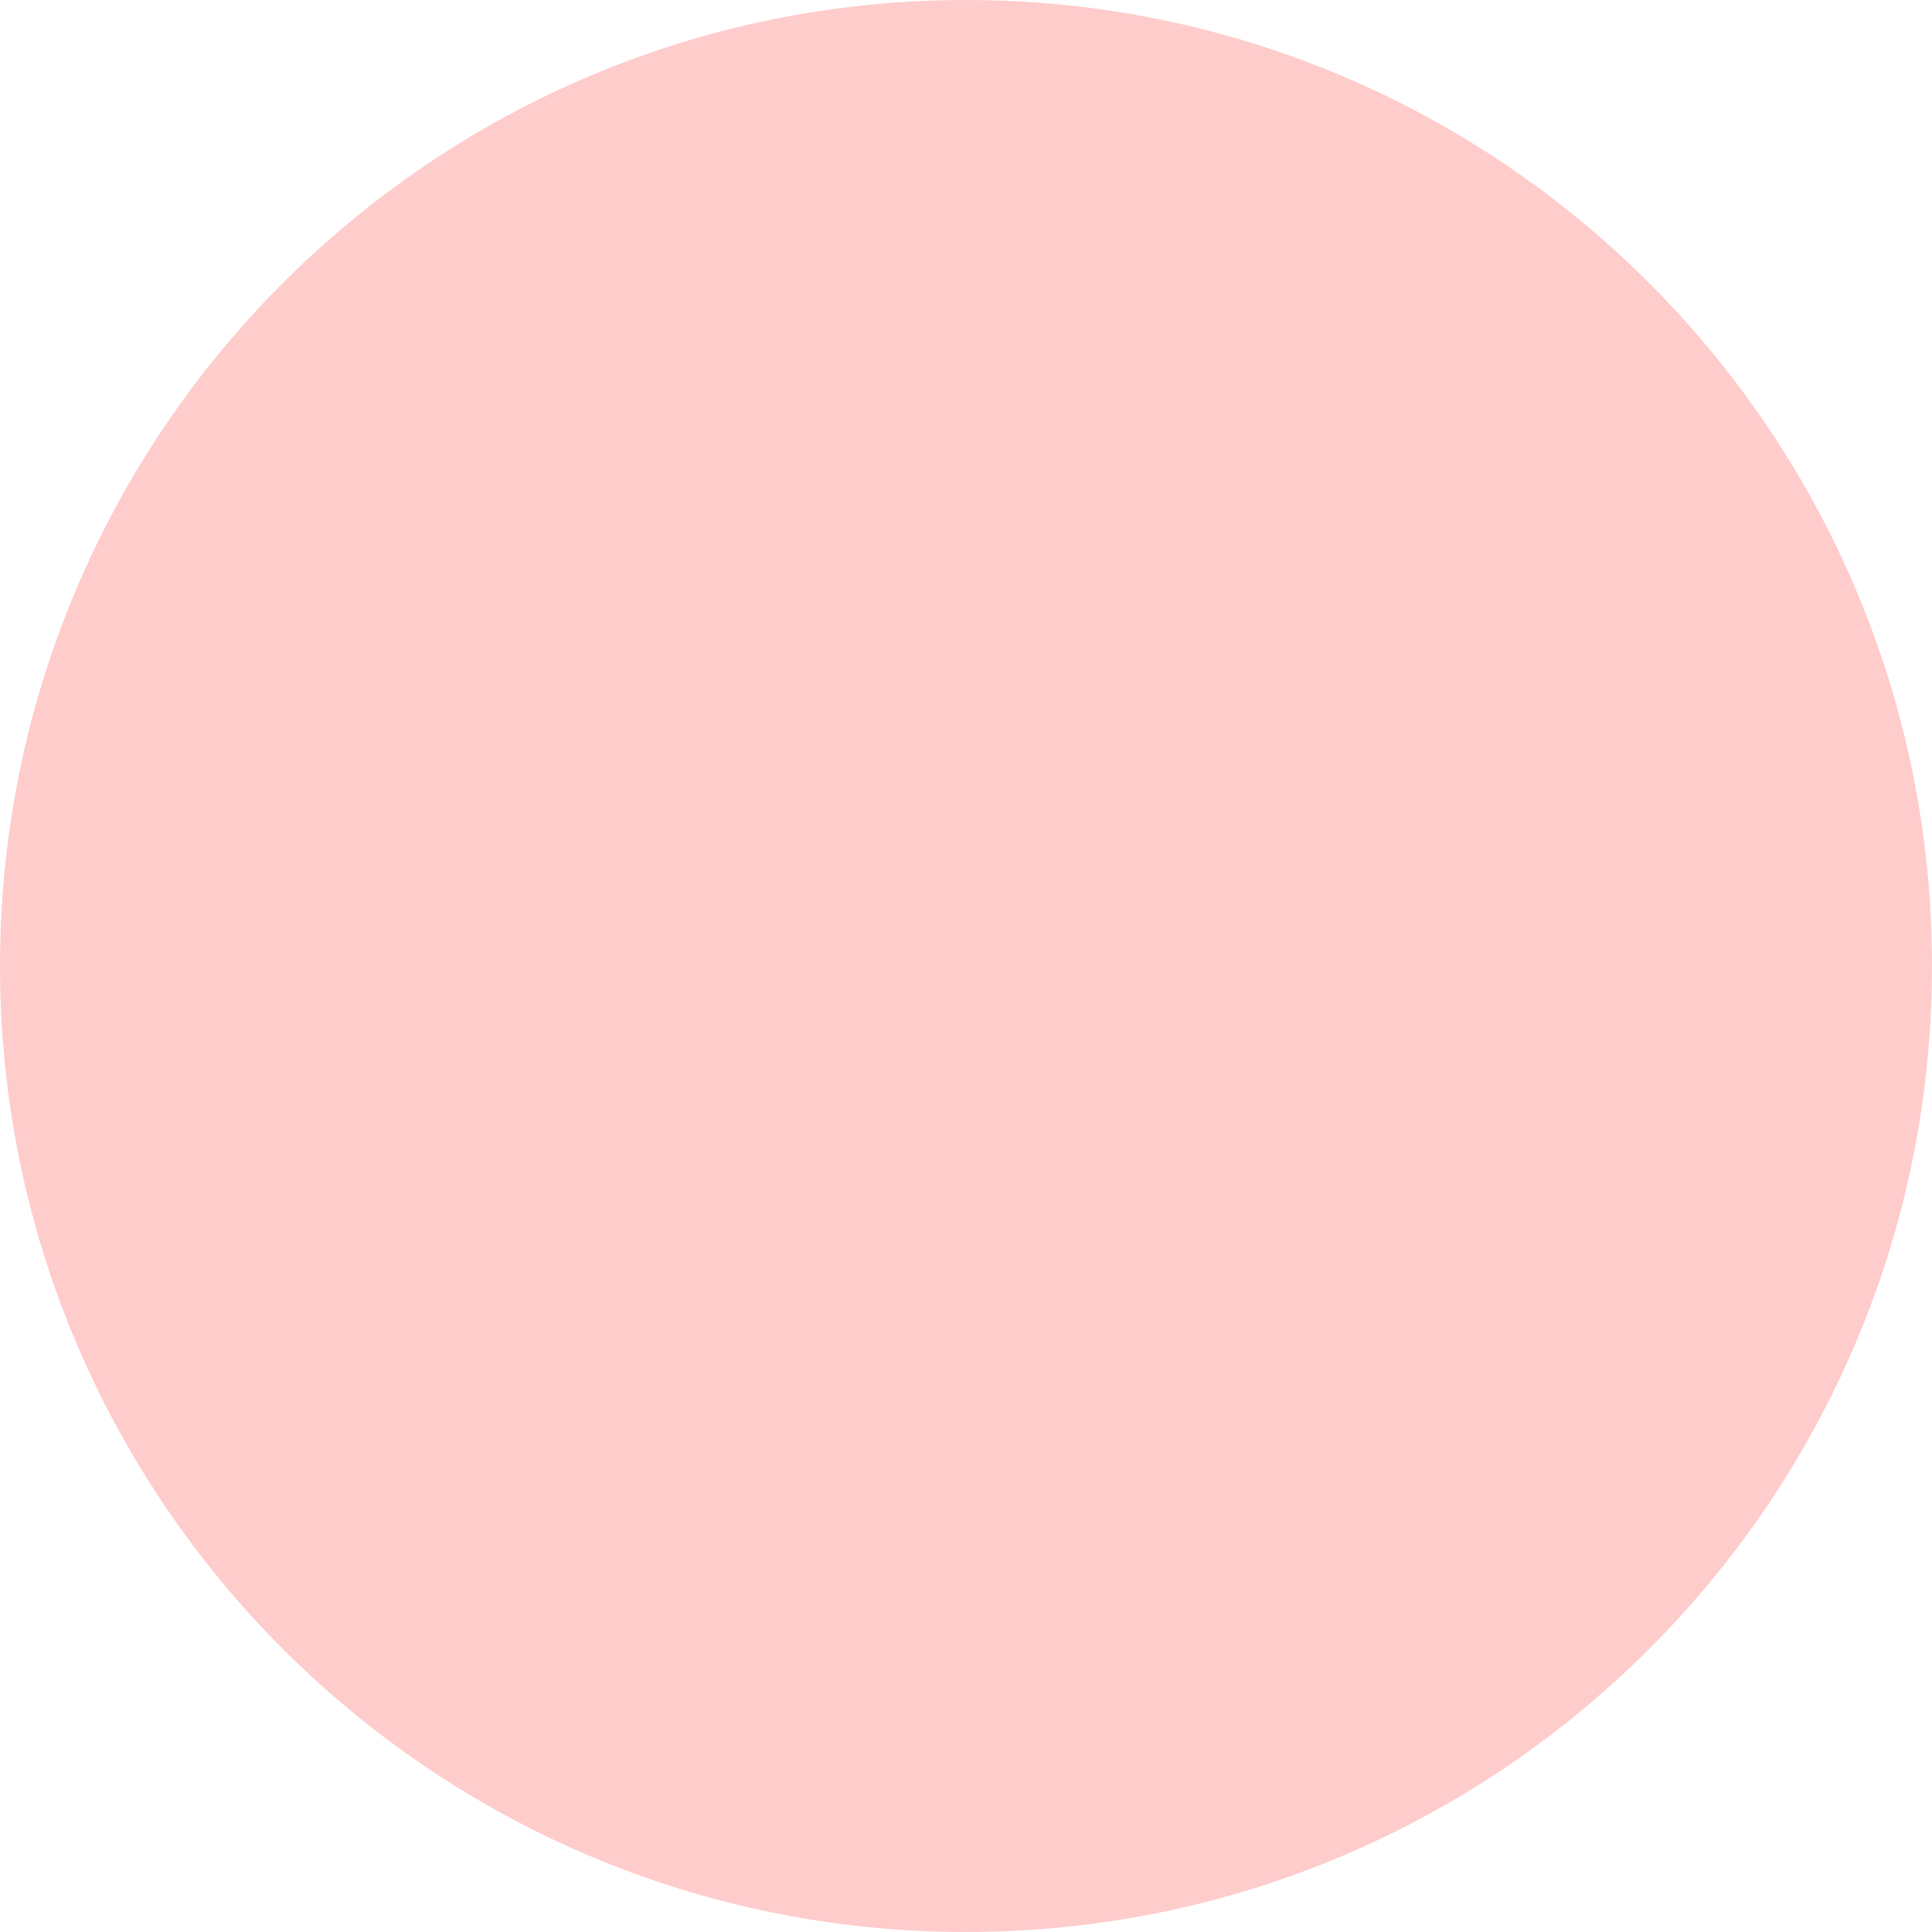
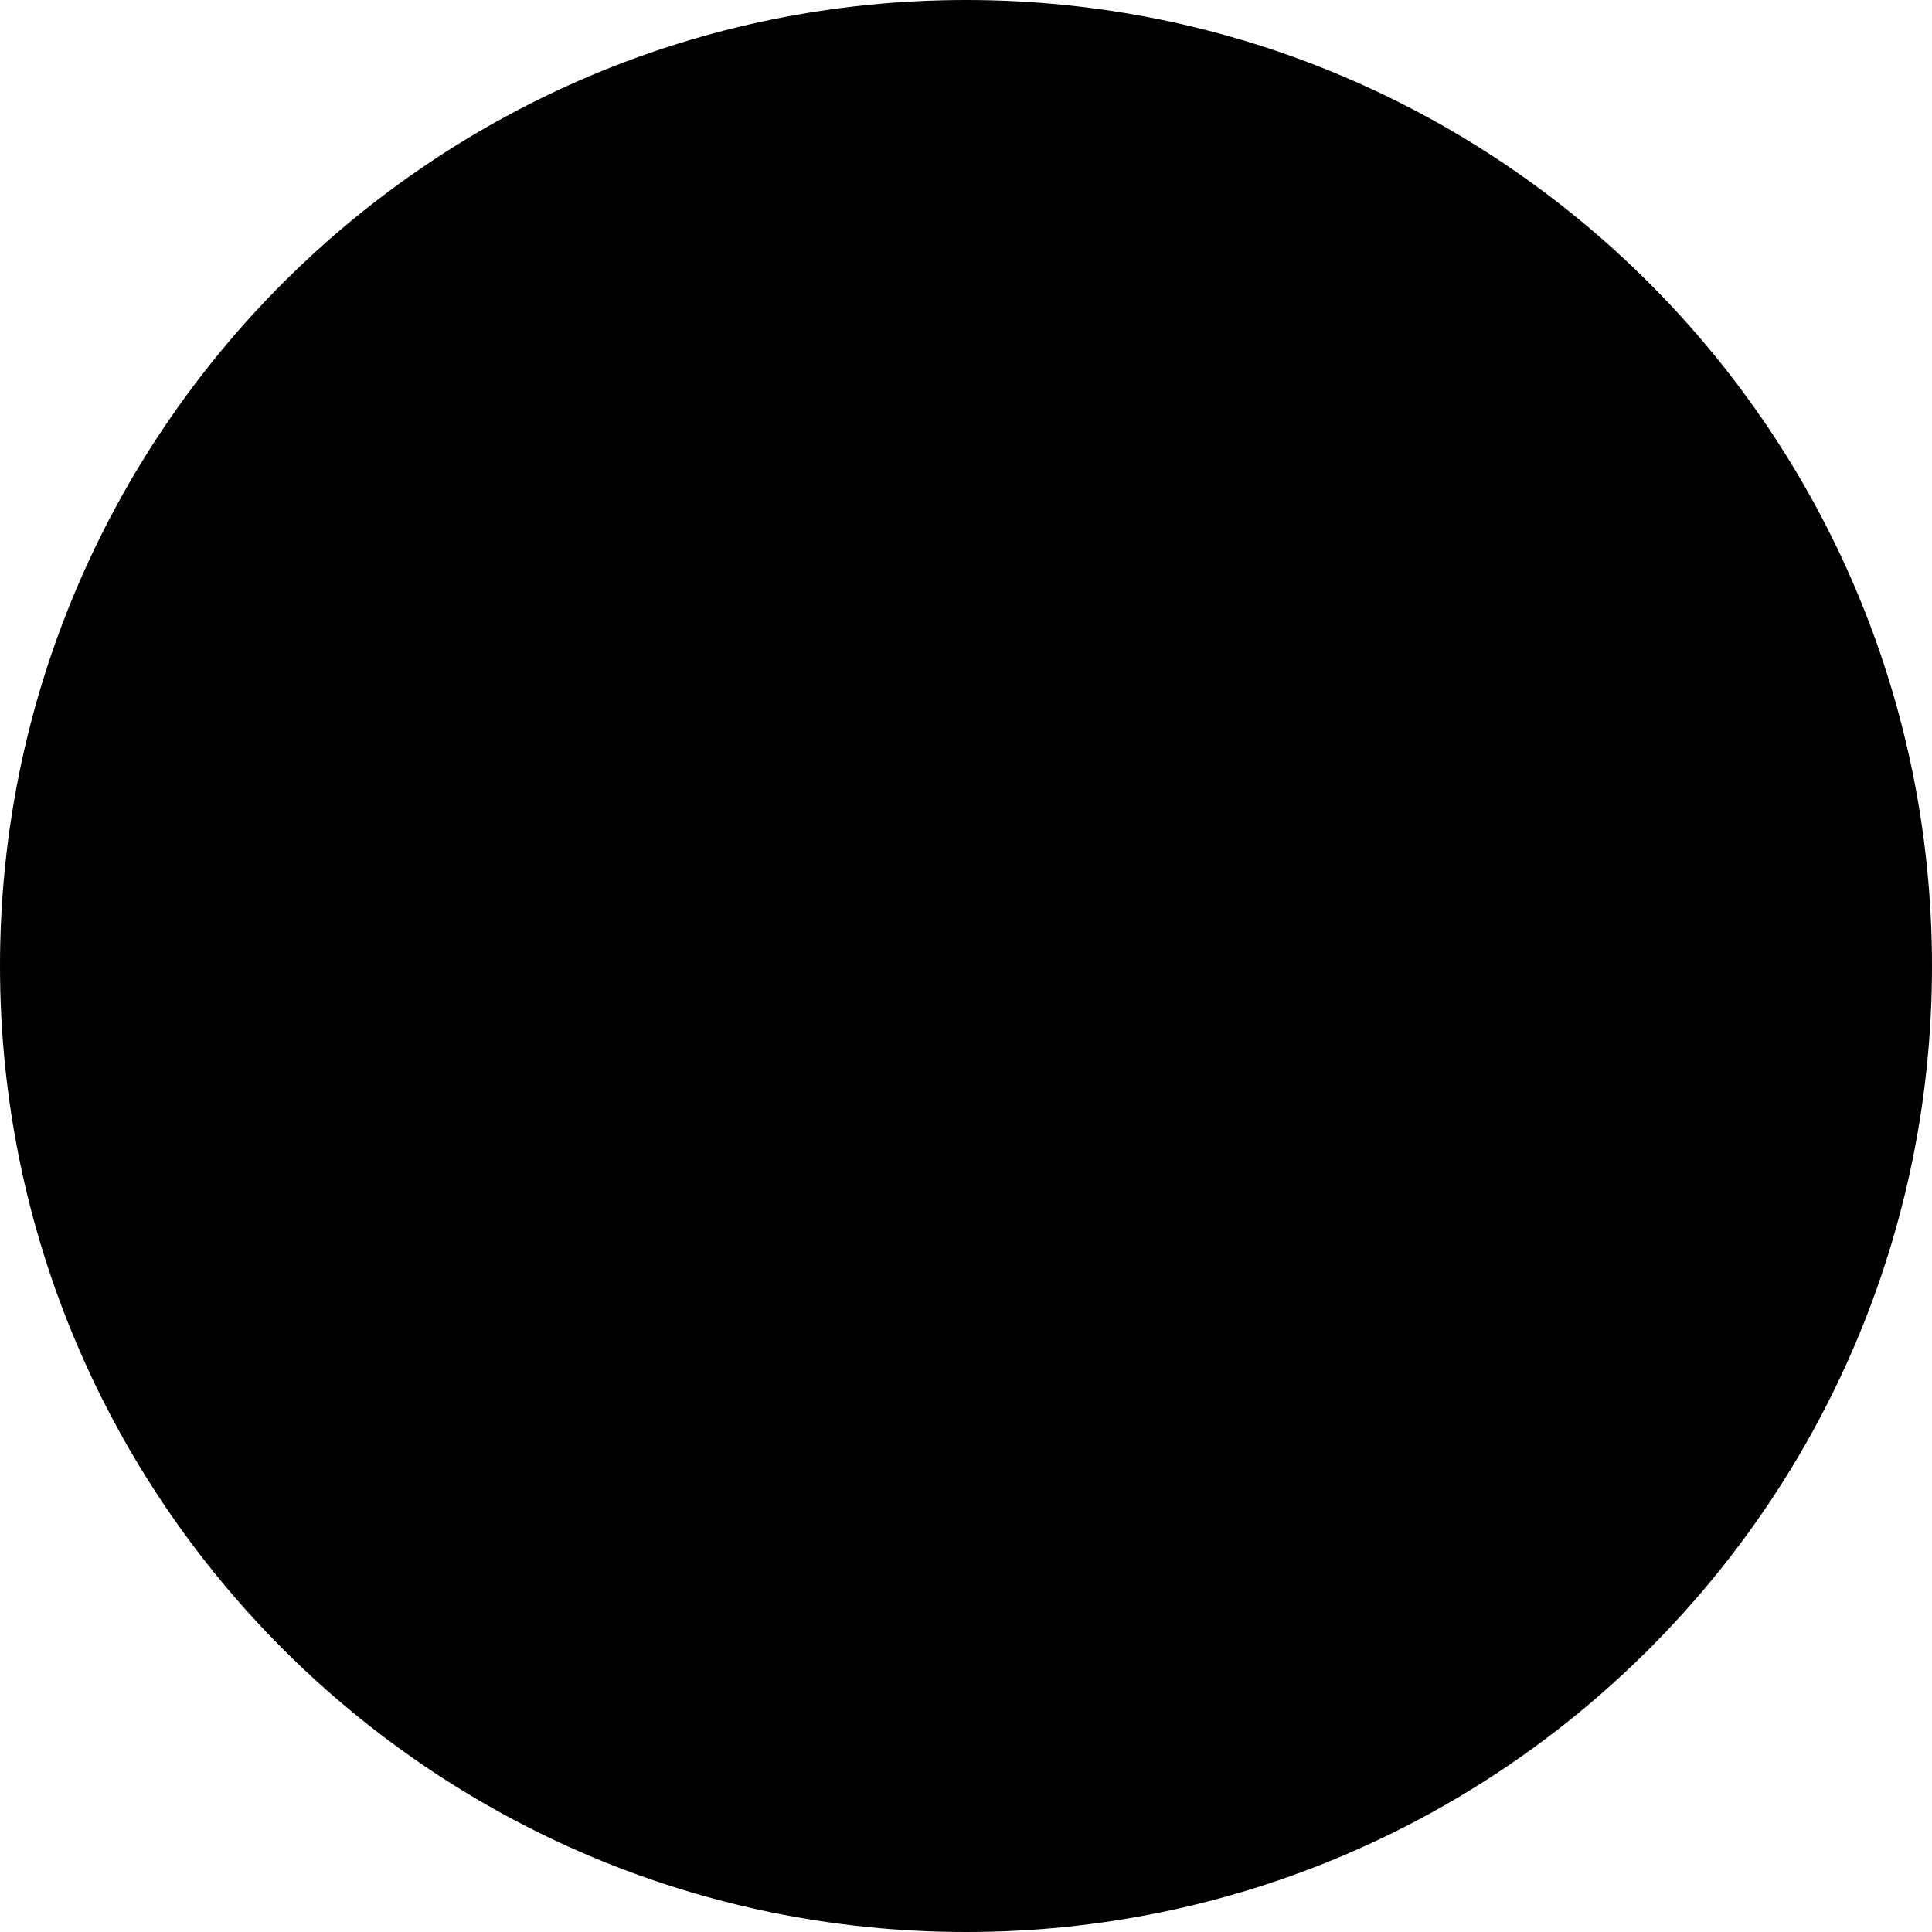
<svg xmlns="http://www.w3.org/2000/svg" width="377.143" height="377.143" id="svg2" version="1.1">
  <defs id="defs4" />
  <g id="layer1" transform="translate(-197.1429,-338.0765)">
-     <path style="fill:#ff0000;fill-opacity:0.2" id="path4056" d="m 542.857,523.791 c 0,104.145 -84.426,188.571 -188.571,188.571 -104.145,0 -188.571,-84.426 -188.571,-188.571 0,-104.145 84.426,-188.571 188.571,-188.571 104.145,0 188.571,84.426 188.571,188.571 z" transform="translate(31.42857,2.857143)" />
+     <path style="fill:#000000;fill-opacity:1" id="path4056" d="m 542.857,523.791 c 0,104.145 -84.426,188.571 -188.571,188.571 -104.145,0 -188.571,-84.426 -188.571,-188.571 0,-104.145 84.426,-188.571 188.571,-188.571 104.145,0 188.571,84.426 188.571,188.571 z" transform="translate(31.42857,2.857143)" />
  </g>
</svg>
